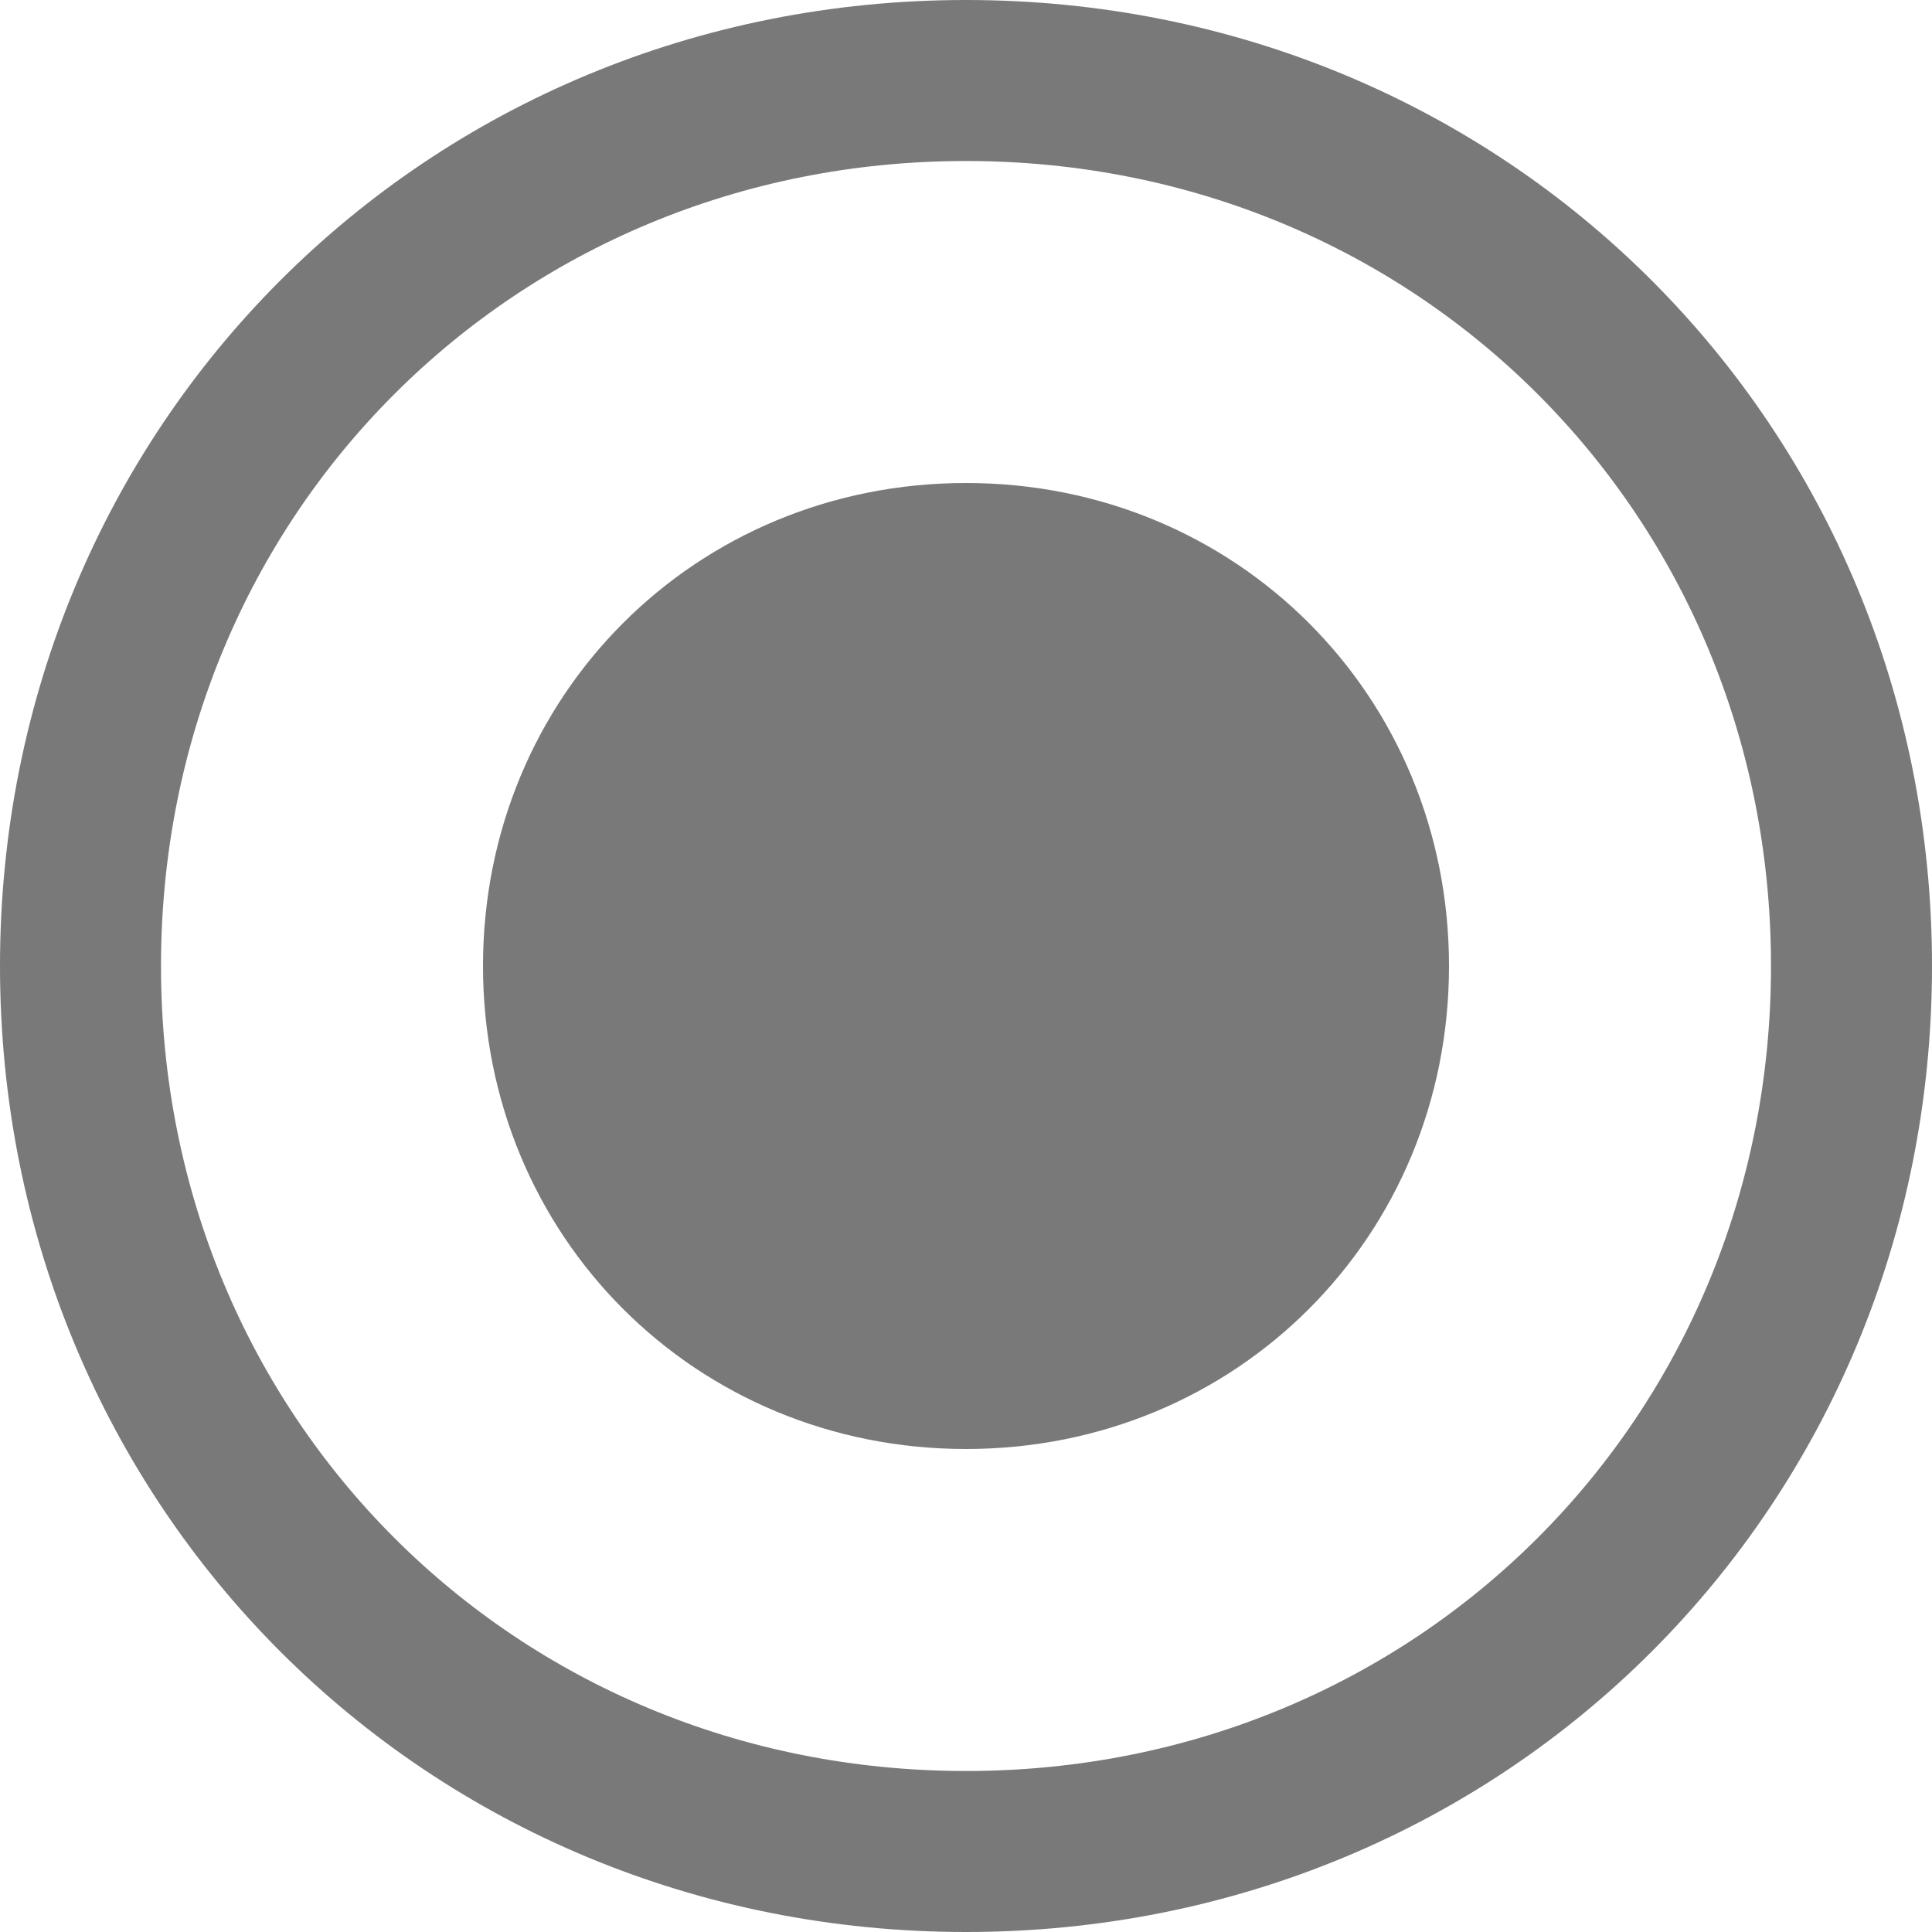
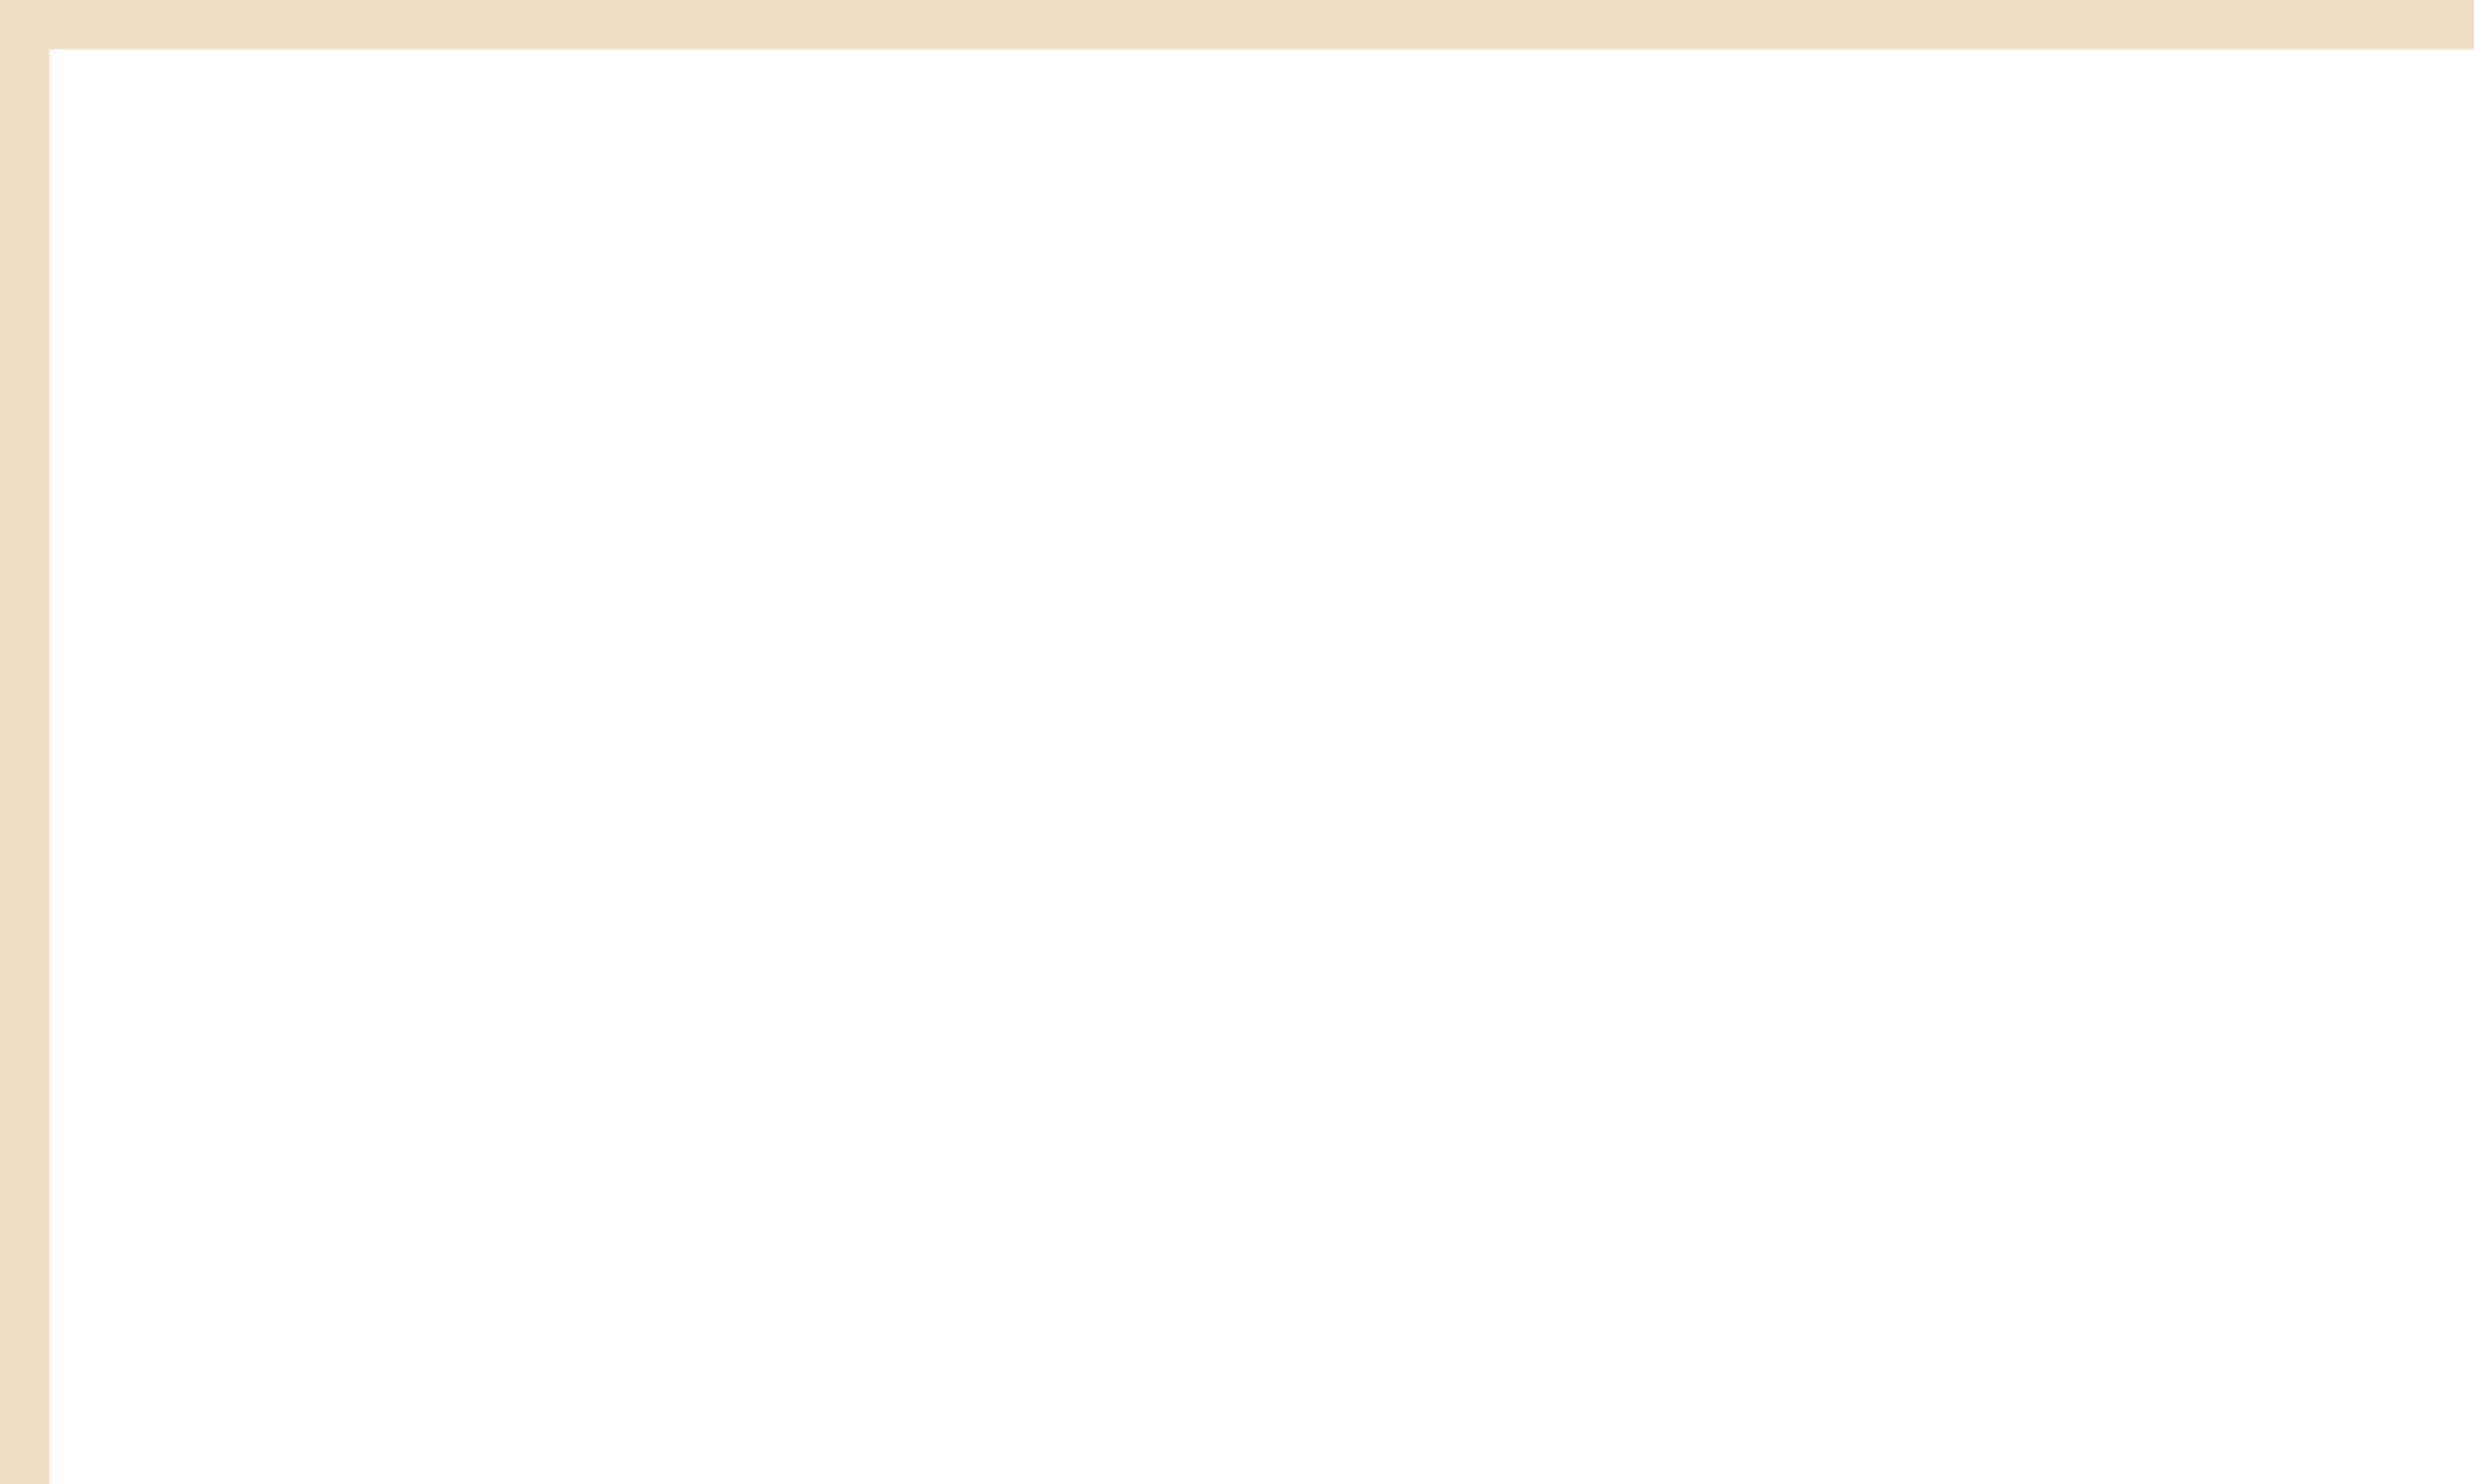
- <svg xmlns="http://www.w3.org/2000/svg" version="1.1" width="12px" height="12px">
-   <defs>
-     <pattern id="BGPattern" patternUnits="userSpaceOnUse" alignment="0 0" imageRepeat="None" />
-   </defs>
-   <g transform="matrix(1 0 0 1 -1394 -2750 )">
-     <path d="M 6 0  C 9.36 0  12 2.64  12 6  C 12 9.36  9.36 12  6 12  C 2.64 12  0 9.36  0 6  C 0 2.64  2.64 0  6 0  Z " fill-rule="nonzero" fill="rgba(255, 255, 255, 1)" stroke="none" transform="matrix(1 0 0 1 1394 2750 )" class="fill" />
-     <path d="M 6 0.5  C 9.08 0.5  11.5 2.92  11.5 6  C 11.5 9.08  9.08 11.5  6 11.5  C 2.92 11.5  0.5 9.08  0.5 6  C 0.5 2.92  2.92 0.5  6 0.5  Z " stroke-width="1" stroke-dasharray="0" stroke="rgba(121, 121, 121, 1)" fill="none" transform="matrix(1 0 0 1 1394 2750 )" class="stroke" stroke-dashoffset="0.5" />
-     <path d="M 6 9  C 4.32 9  3 7.68  3 6  C 3 4.32  4.32 3  6 3  C 7.68 3  9 4.32  9 6  C 9 7.68  7.68 9  6 9  " fill-rule="nonzero" fill="rgba(121, 121, 121, 1)" stroke="none" transform="matrix(1 0 0 1 1394 2750 )" class="stroke btn_check" />
-   </g>
+ <svg xmlns="http://www.w3.org/2000/svg" version="1.1" width="50px" height="30px" viewBox="90 70 50 30">
+   <path d="M 1 1  L 50 1  L 50 30  L 1 30  L 1 1  Z " fill-rule="nonzero" fill="rgba(242, 242, 242, 0)" stroke="none" transform="matrix(1 0 0 1 90 70 )" class="fill" />
+   <path d="M 0.5 1  L 0.5 30  " stroke-width="1" stroke-dasharray="0" stroke="rgba(222, 190, 143, 0.498)" fill="none" transform="matrix(1 0 0 1 90 70 )" class="stroke" />
+   <path d="M 0 0.5  L 50 0.5  " stroke-width="1" stroke-dasharray="0" stroke="rgba(222, 190, 143, 0.498)" fill="none" transform="matrix(1 0 0 1 90 70 )" class="stroke" />
</svg>
